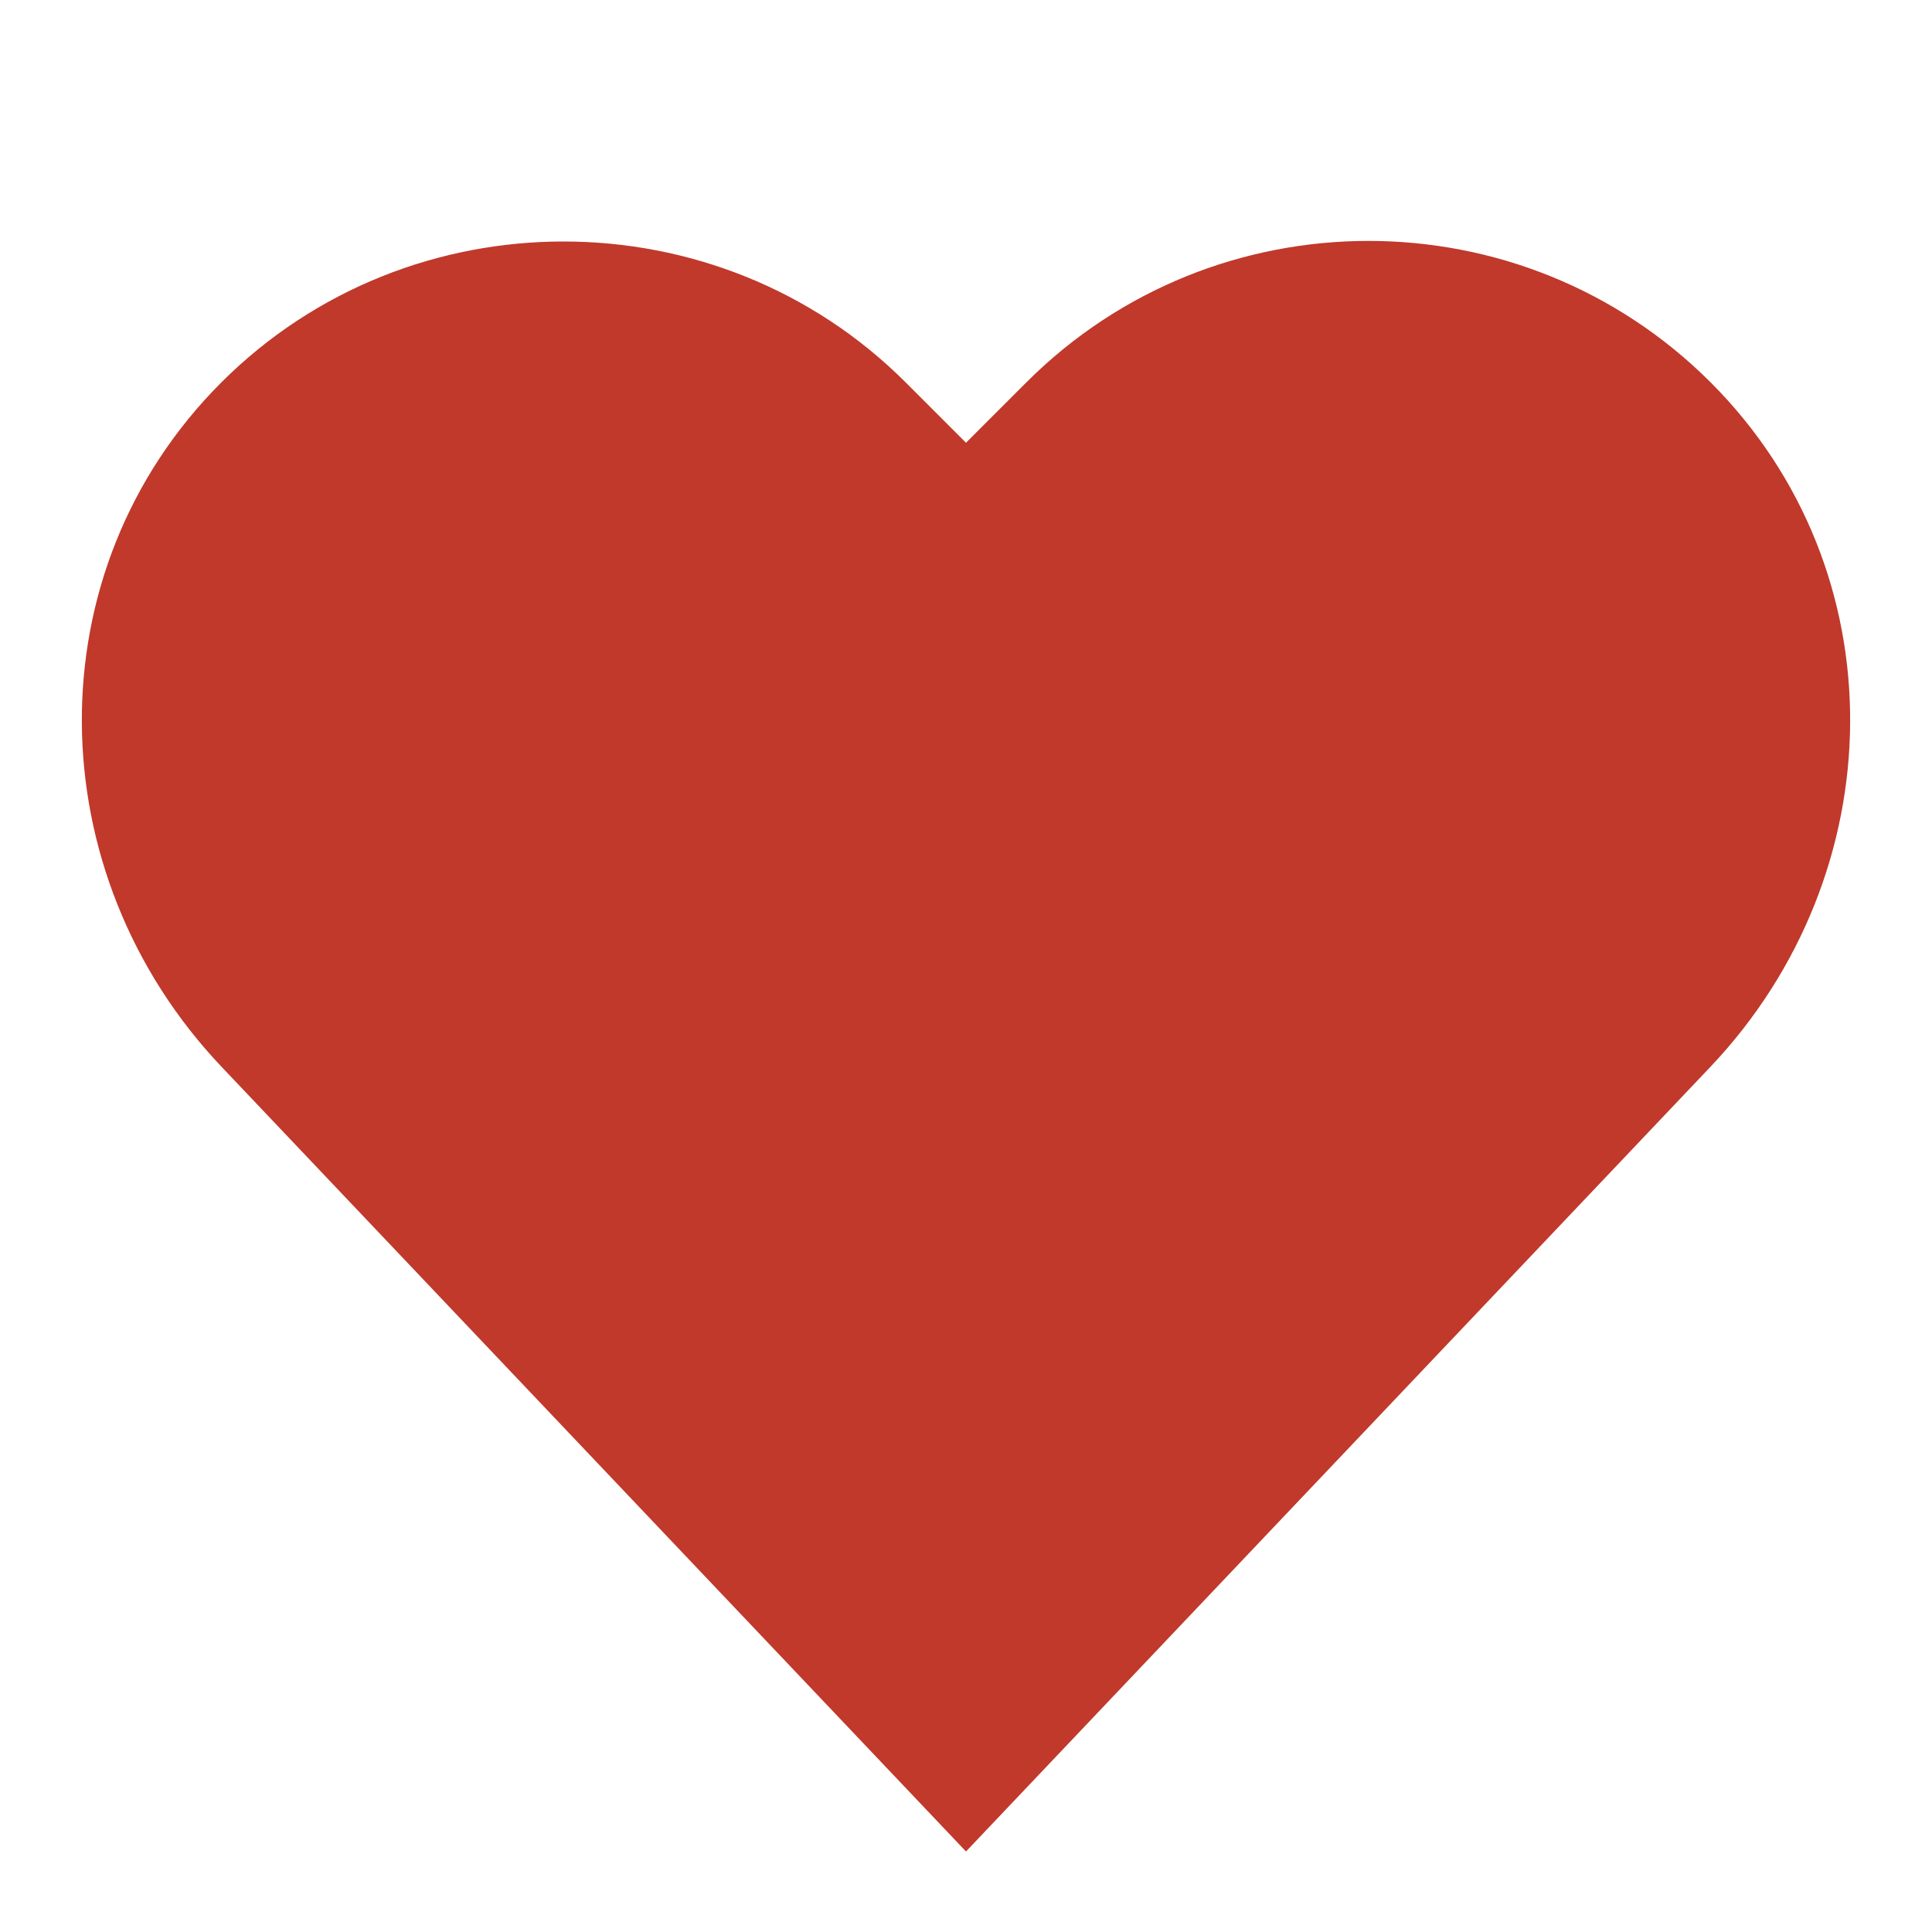
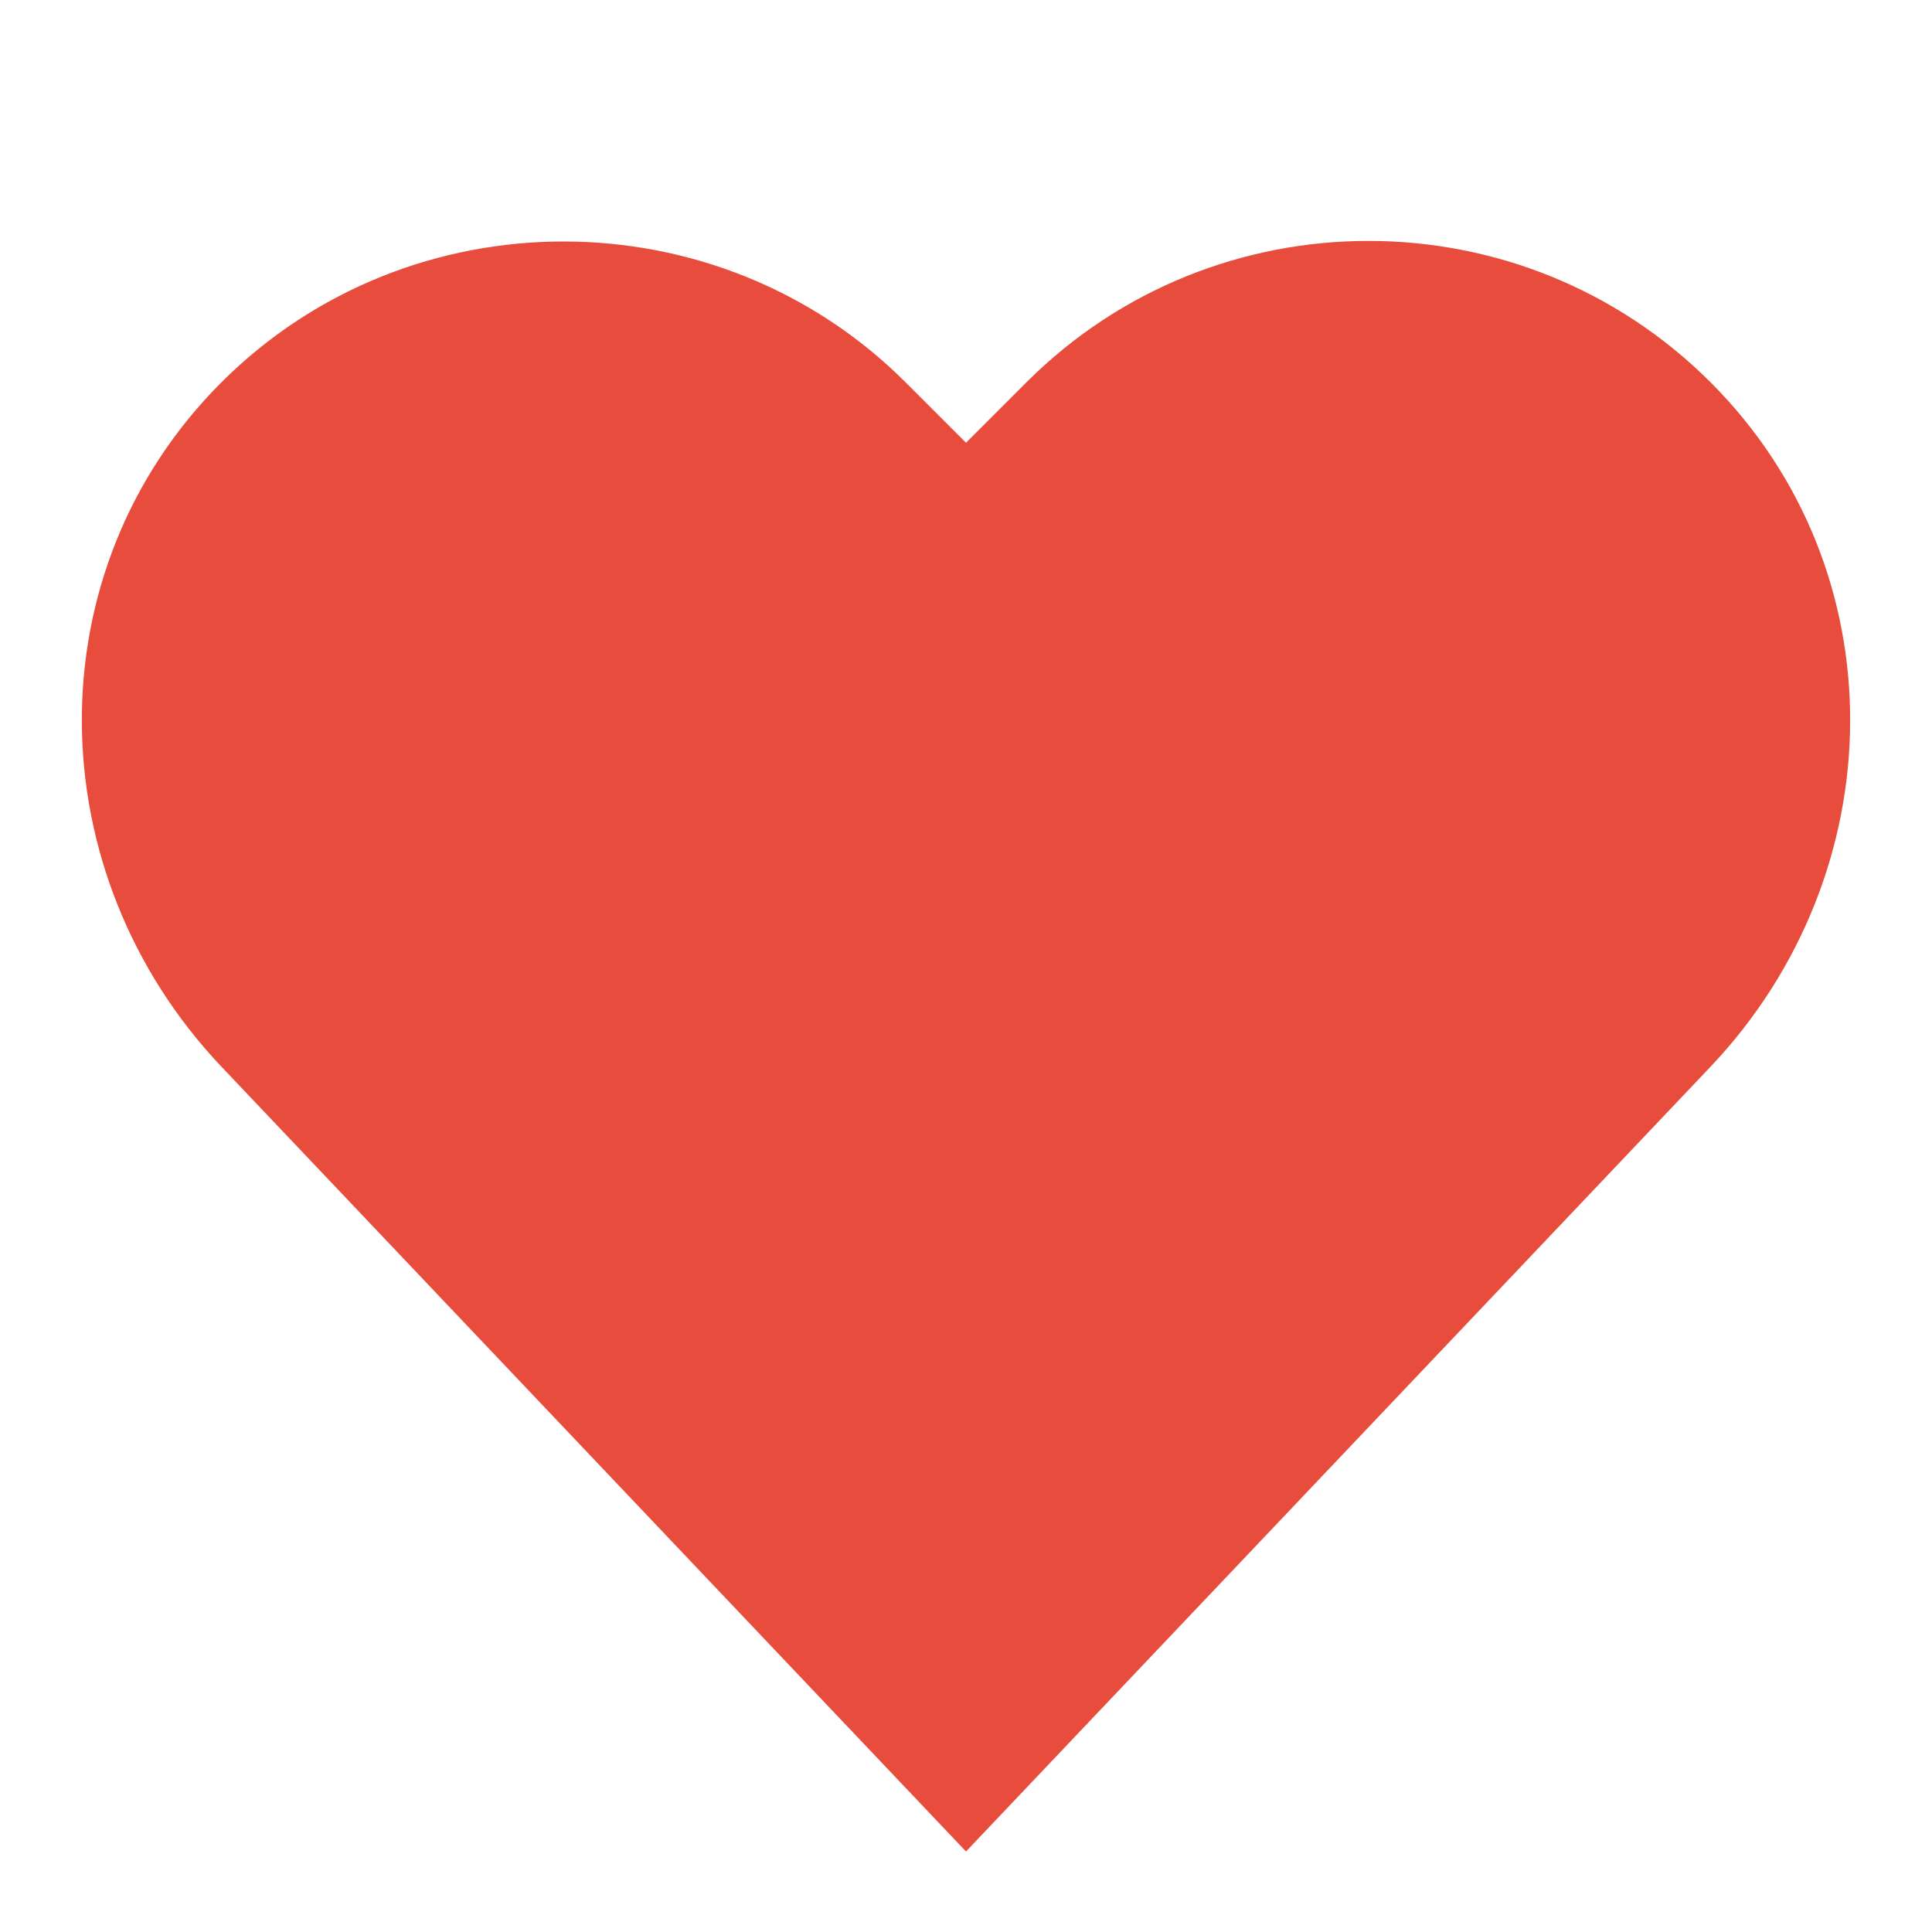
<svg xmlns="http://www.w3.org/2000/svg" version="1.1" width="24" height="24" id="svg2">
  <defs id="defs4" />
  <g transform="translate(0,-1028.362)" id="layer1">
-     <path style="fill:#c0392b;fill-opacity:1;fill-rule:nonzero;stroke:none" d="M 7,1031.362 C 5.464,1031.362 3.922,1031.941 2.75,1033.112 0.407,1035.455 0.471,1039.207 2.75,1041.612 L 12,1051.362 21.25,1041.612 C 23.529,1039.207 23.593,1035.455 21.25,1033.112 18.907,1030.769 15.093,1030.769 12.75,1033.112 L 12,1033.862 11.25,1033.112 C 10.078,1031.941 8.536,1031.362 7,1031.362 z" id="path2984" />
+     <path style="fill:#e74c3c;fill-opacity:1;fill-rule:nonzero;stroke:none" d="M 7,1031.362 C 5.464,1031.362 3.922,1031.941 2.75,1033.112 0.407,1035.455 0.471,1039.207 2.75,1041.612 L 12,1051.362 21.25,1041.612 C 23.529,1039.207 23.593,1035.455 21.25,1033.112 18.907,1030.769 15.093,1030.769 12.75,1033.112 L 12,1033.862 11.25,1033.112 C 10.078,1031.941 8.536,1031.362 7,1031.362 z" id="path2984" />
  </g>
</svg>
